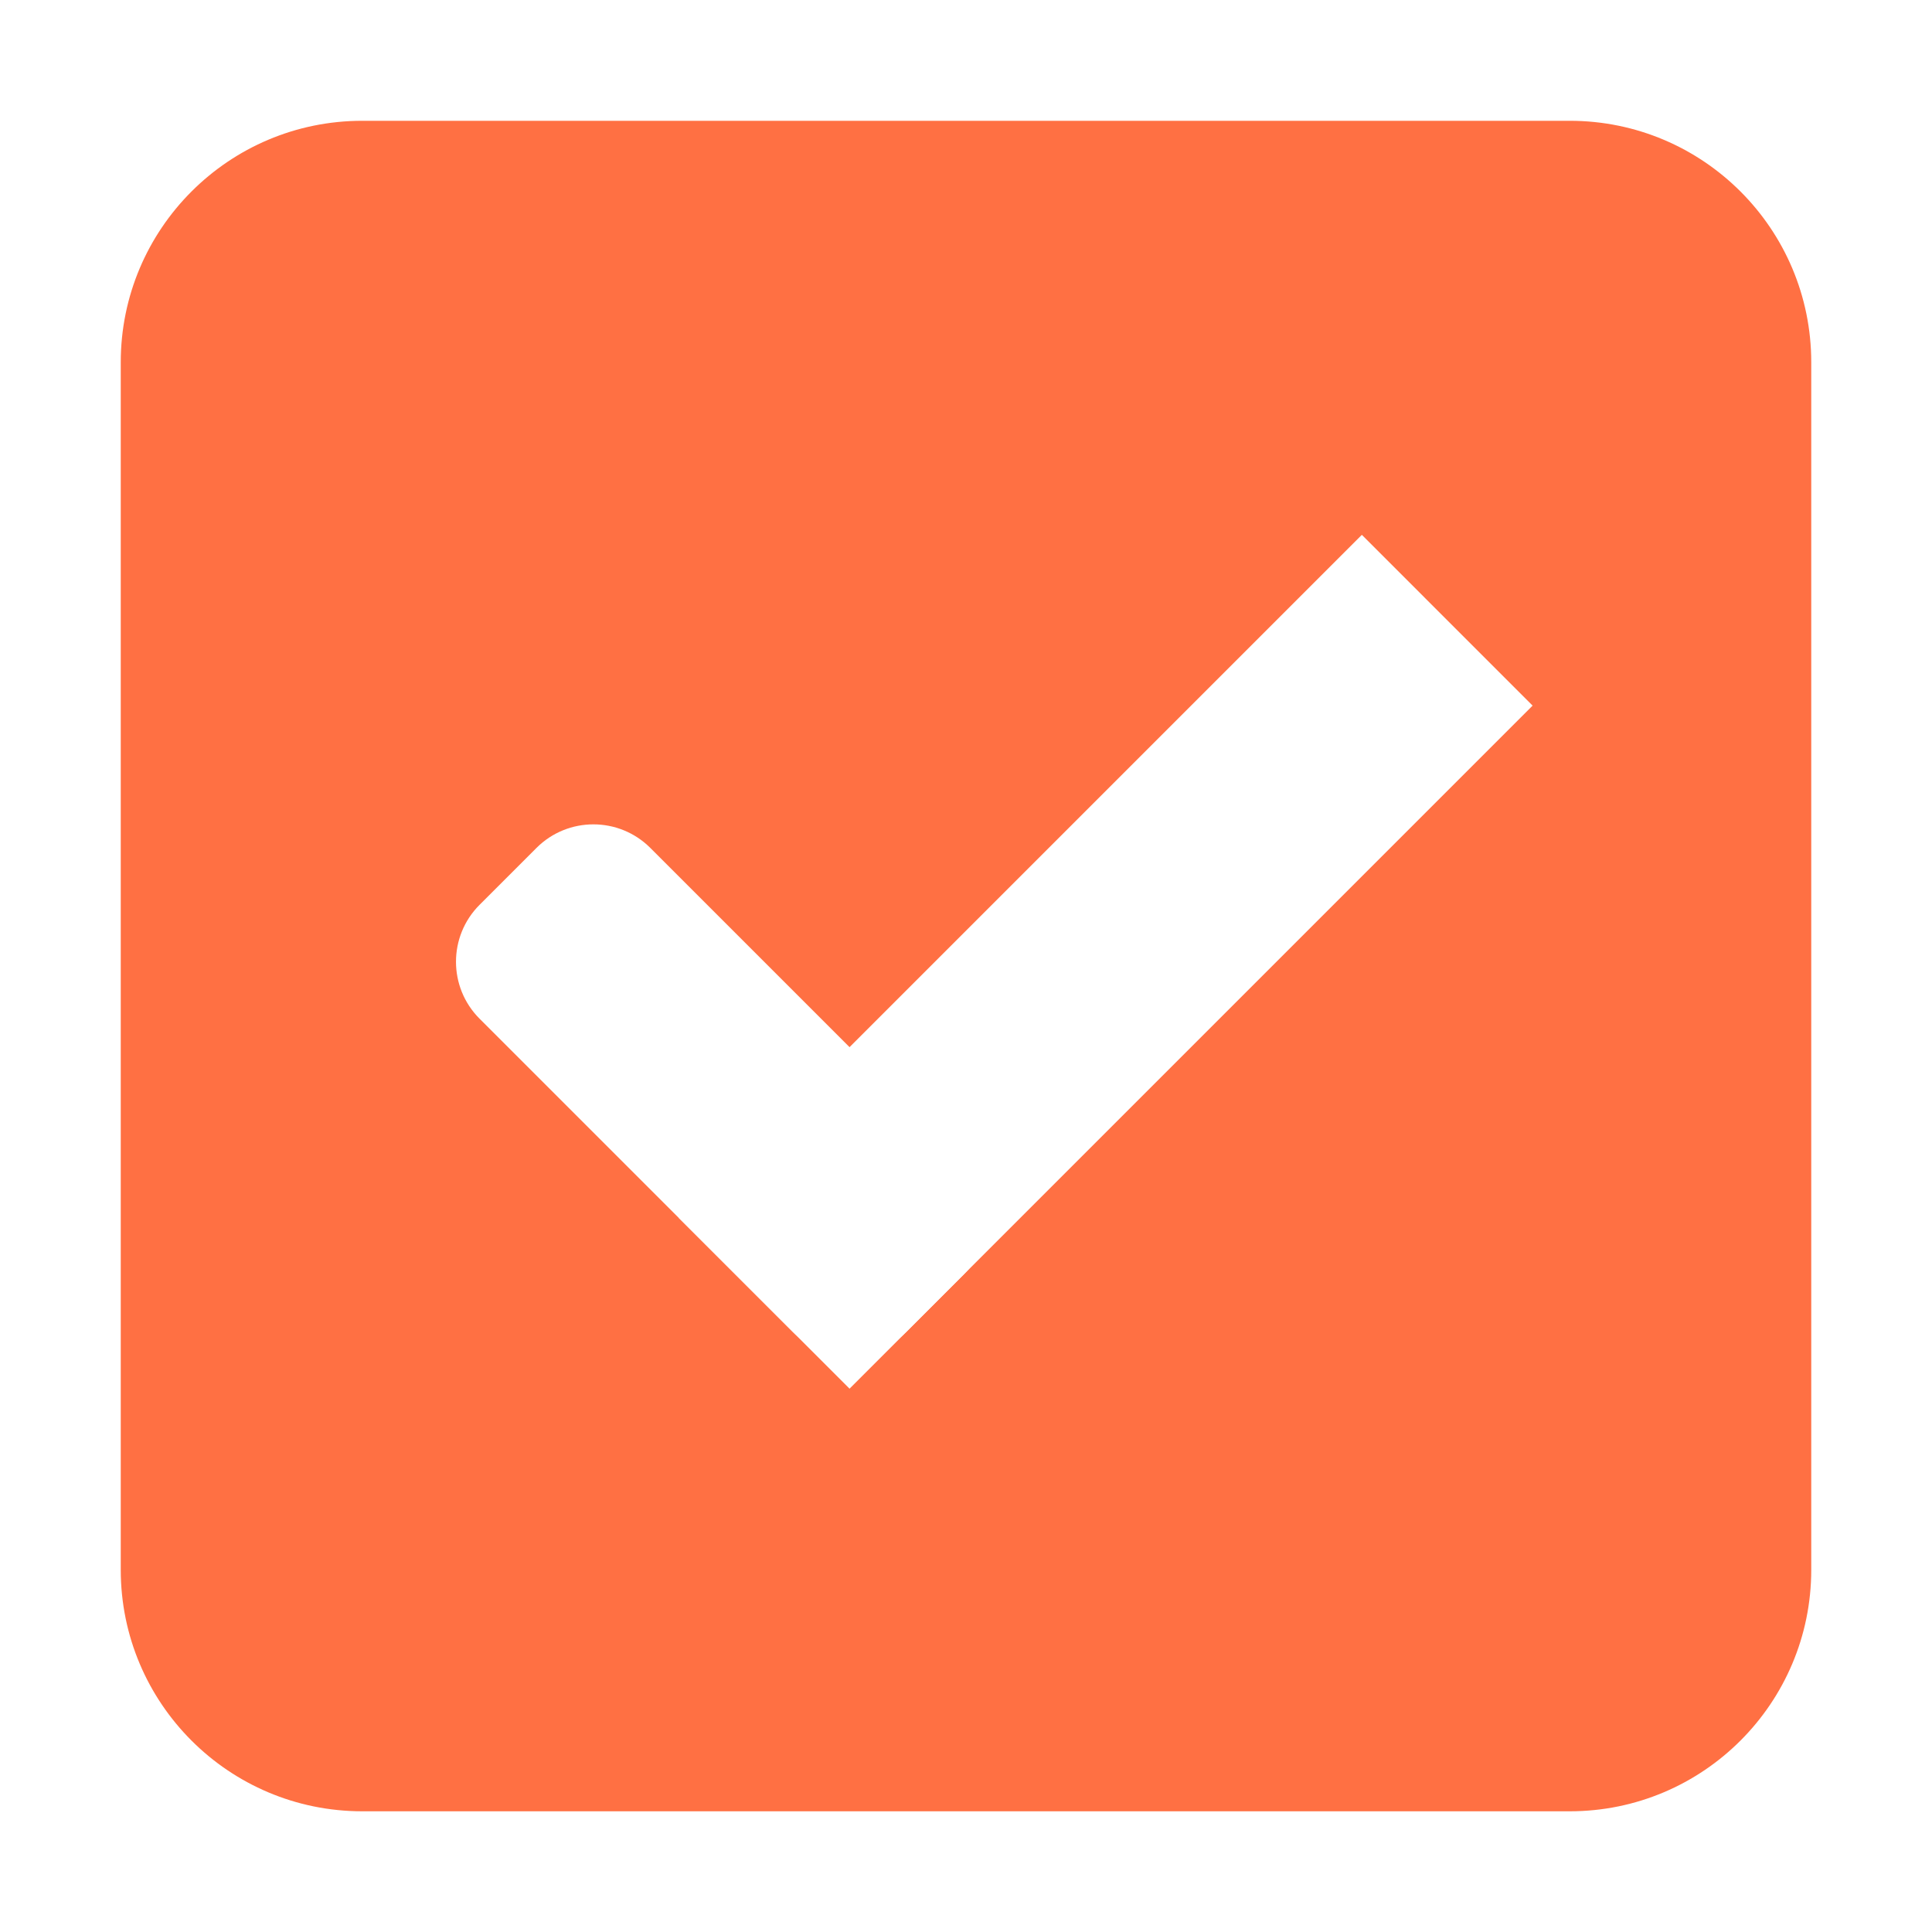
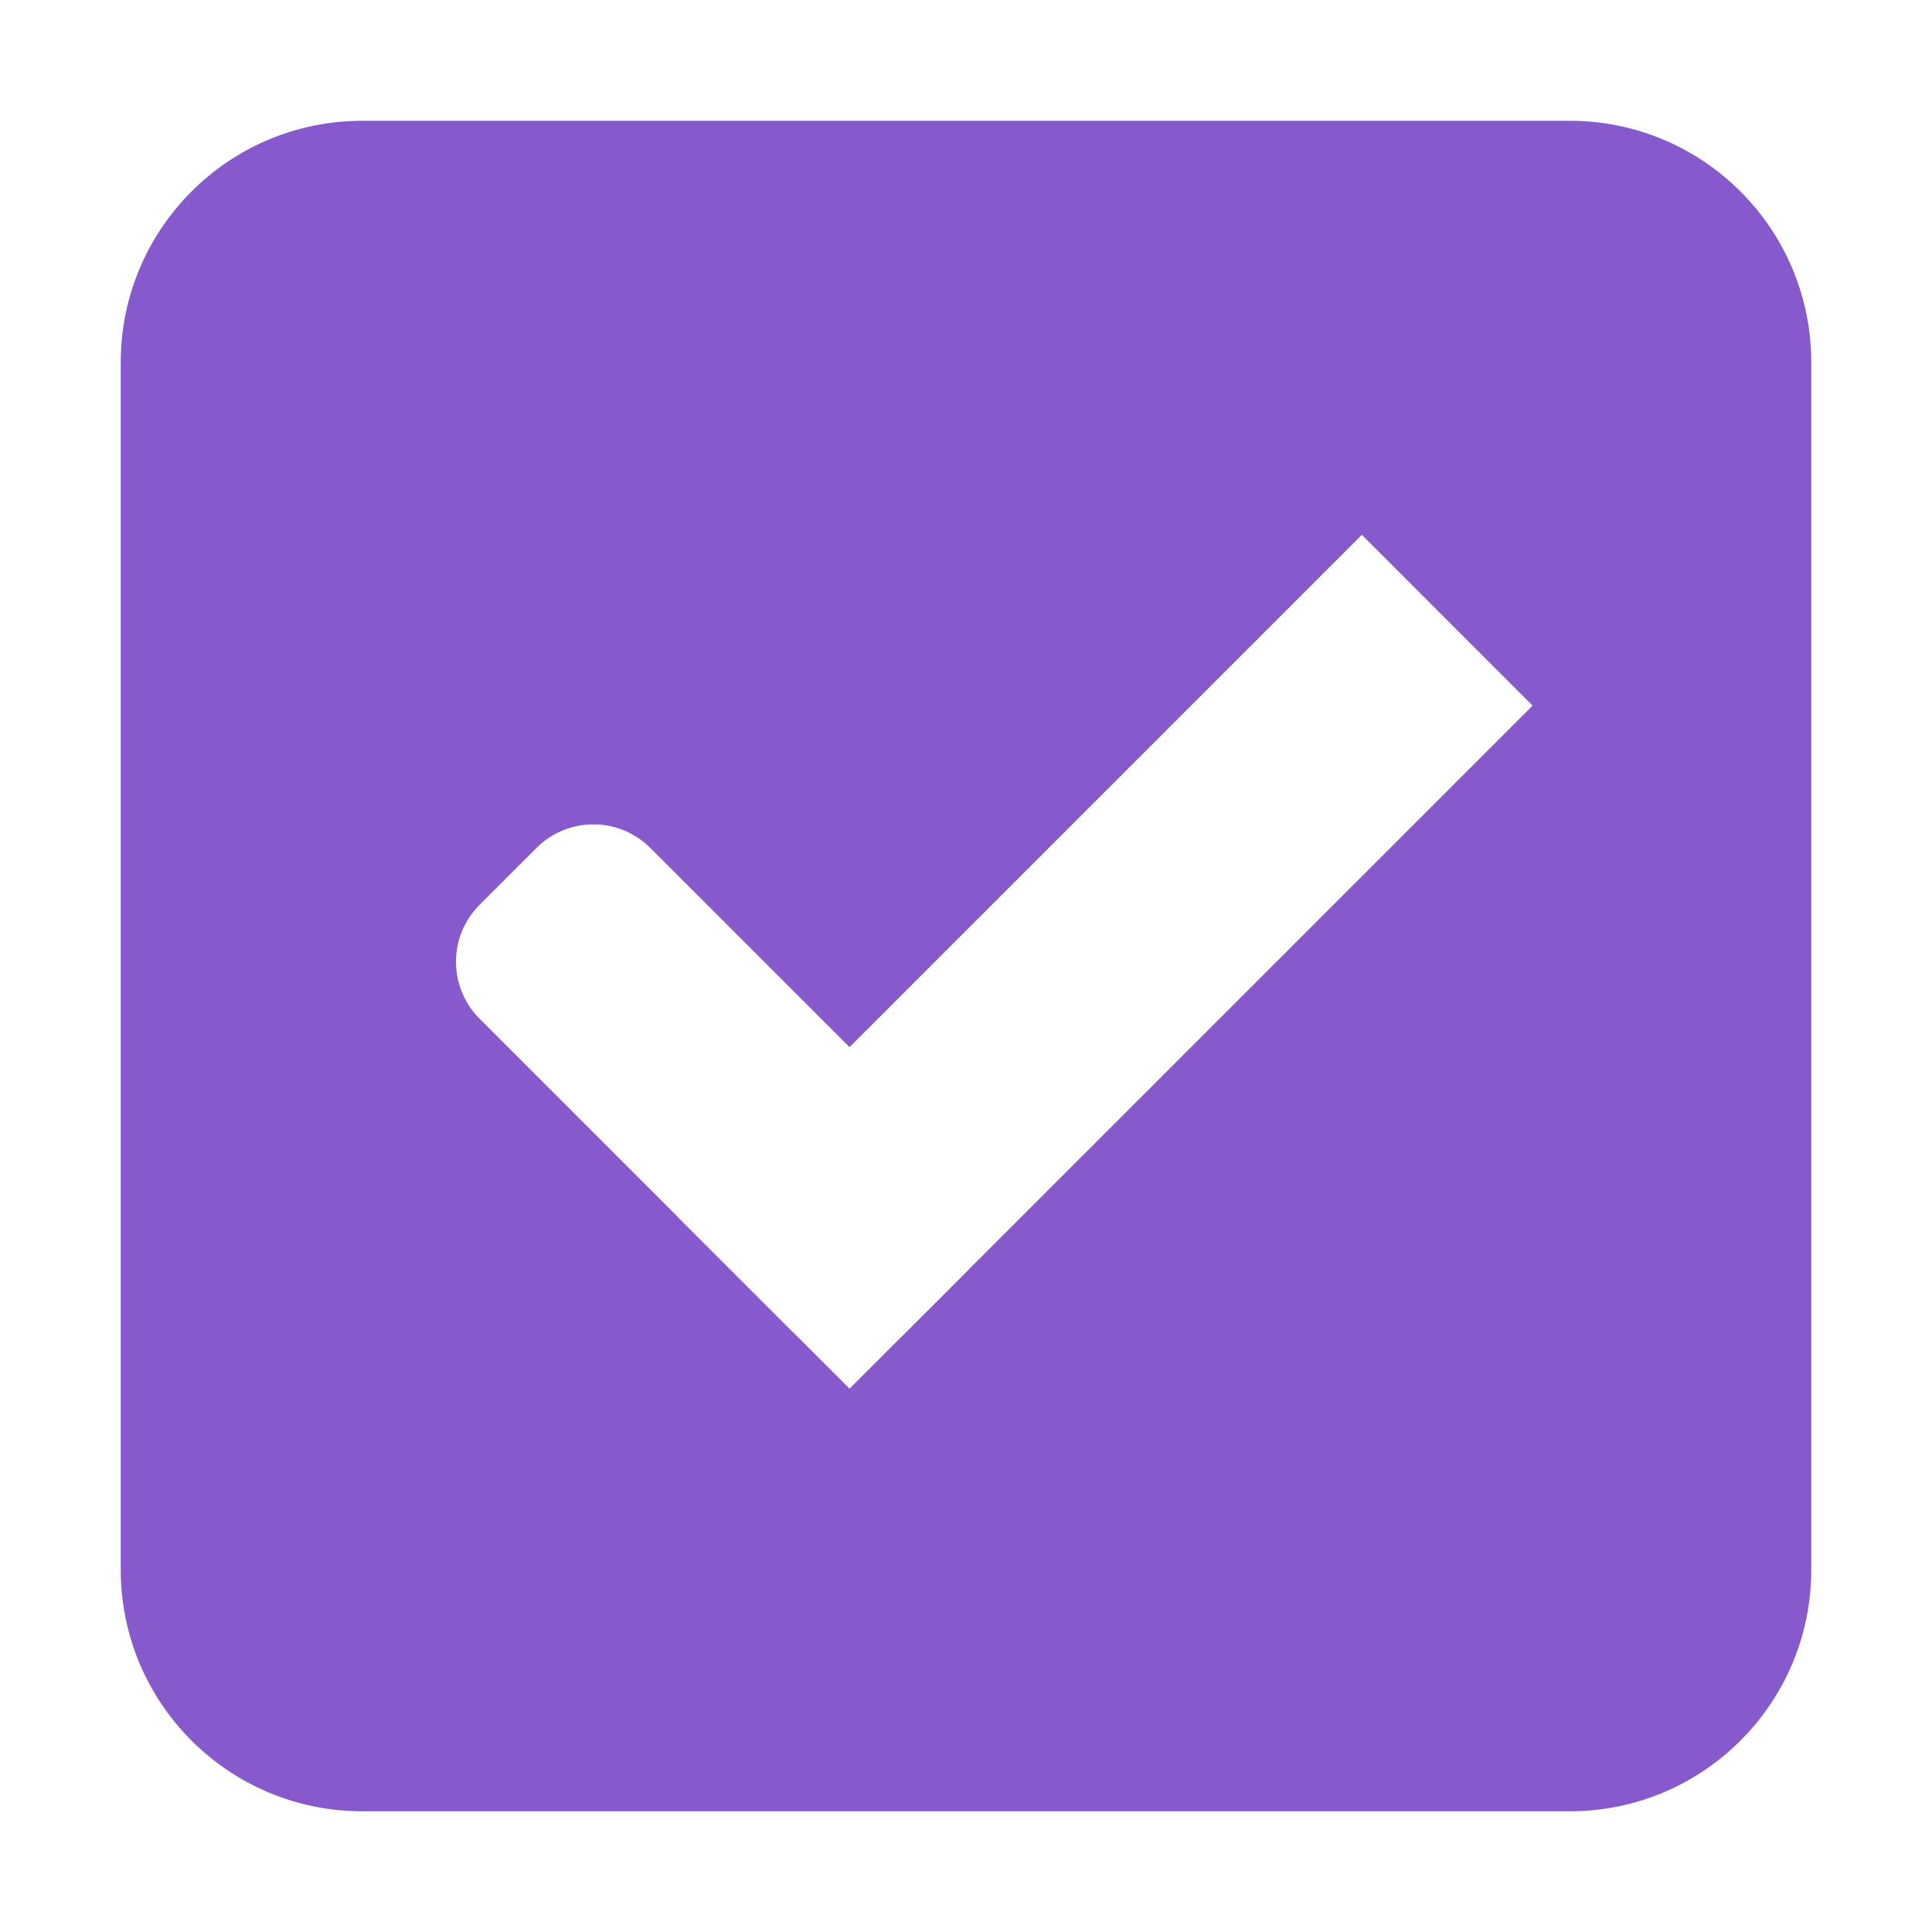
<svg xmlns="http://www.w3.org/2000/svg" xmlns:ns1="http://www.openswatchbook.org/uri/2009/osb" xmlns:xlink="http://www.w3.org/1999/xlink" width="16" height="16" id="svg2" version="1.1">
  <defs id="defs4">
    <linearGradient id="selected_fg_color" ns1:paint="solid">
      <stop style="stop-color:#ffffff;stop-opacity:1;" offset="0" id="stop4169" />
    </linearGradient>
    <linearGradient id="selected_bg_color" ns1:paint="solid">
      <stop style="stop-color:#5294e2;stop-opacity:1;" offset="0" id="stop4166" />
    </linearGradient>
    <linearGradient id="linearGradient7704">
      <stop style="stop-color:#4080fb;stop-opacity:0.745;" offset="0" id="stop7706" />
      <stop style="stop-color:#4080fb;stop-opacity:0.492;" offset="1" id="stop7708" />
    </linearGradient>
    <linearGradient id="linearGradient7694">
      <stop style="stop-color:#0f0f0f;stop-opacity:1;" offset="0" id="stop7696" />
      <stop id="stop7698" offset="0.078" style="stop-color:#171717;stop-opacity:1;" />
      <stop style="stop-color:#171717;stop-opacity:1;" offset="0.974" id="stop7700" />
      <stop style="stop-color:#1b1b1b;stop-opacity:1;" offset="1" id="stop7702" />
    </linearGradient>
    <linearGradient id="linearGradient3969-0-4-9">
      <stop style="stop-color:#353537;stop-opacity:1;" offset="0" id="stop3971-2-2-7" />
      <stop style="stop-color:#4d4f52;stop-opacity:1;" offset="1" id="stop3973-0-5-3" />
    </linearGradient>
    <linearGradient xlink:href="#selected_fg_color" id="linearGradient4171" x1="10.5" y1="1033.362" x2="10.5" y2="1035.362" gradientUnits="userSpaceOnUse" />
    <linearGradient xlink:href="#selected_fg_color" id="linearGradient4173" x1="12" y1="1027.362" x2="12" y2="1035.362" gradientUnits="userSpaceOnUse" />
  </defs>
  <g id="layer1" transform="translate(0,-1036.362)">
    <g id="checkbox-checked-dark" transform="translate(16.83713,14.01041)">
      <g transform="translate(-52.83713,1021.99)" style="display:inline;opacity:1" id="checkbox-checked">
        <g id="checkbox-unchecked-5" style="display:inline" transform="translate(19,0)">
          <g id="sdsd-7">
            <g transform="translate(0,-30)" id="scdsdcd-5">
              <g transform="matrix(0.9295198,0,0,0.9291437,-156.7507,-212.9618)" id="g15812-6-6-1-5" style="display:inline">
                <g style="display:inline" id="g5489-2-9-6-8-8-53" transform="matrix(0.5089163,0,0,0.5173982,161.7932,197.5643)">
                  <g id="g5428-8-1-4-0-0-4" />
                </g>
              </g>
              <rect style="color:#000000;display:inline;overflow:visible;visibility:visible;fill:none;stroke:none;stroke-width:2;marker:none;enable-background:accumulate" id="rect13523-7" width="16" height="16" x="17" y="30.362" />
              <g id="g5400-6">
-                 <rect rx="2" y="31.362" x="18" height="14" width="14" id="rect5147-9-1-5-7-6-7" style="color:#000000;display:inline;overflow:visible;visibility:visible;fill:#ff7043;fill-opacity:1;stroke:#000000;stroke-width:0;stroke-linecap:butt;stroke-linejoin:round;stroke-miterlimit:4;stroke-dasharray:none;stroke-dashoffset:0;stroke-opacity:1;marker:none;enable-background:accumulate" ry="2" />
+                 <rect rx="2" y="31.362" x="18" height="14" width="14" id="rect5147-9-1-5-7-6-7" style="color:#000000;display:inline;overflow:visible;visibility:visible;fill:#8659cc;fill-opacity:1;stroke:#000000;stroke-width:0;stroke-linecap:butt;stroke-linejoin:round;stroke-miterlimit:4;stroke-dasharray:none;stroke-dashoffset:0;stroke-opacity:1;marker:none;enable-background:accumulate" ry="2" />
              </g>
            </g>
          </g>
        </g>
        <g id="checkbox-checked-dark-7" transform="translate(36,-1036)" style="display:inline">
-           <g id="g3981-6-4" transform="matrix(0.7071068,0.7071068,-0.7071068,0.7071068,729.9547,305.0582)" style="opacity:0.85;fill:#252525;fill-opacity:1" />
+           <g id="g3981-6-4" transform="matrix(0.7071068,0.7071068,-0.7071068,0.7071068,729.9547,305.0582)" style="opacity:0.85;fill:#1d1236;fill-opacity:1" />
          <g id="g4049-2" transform="matrix(0.7071068,0.7071068,-0.7071068,0.7071068,727.9444,295.3112)">
            <g id="g4056-7" transform="translate(12.37438,11.53123)">
              <g id="g3981-0" transform="translate(-3,-4.999983)" style="fill:#3b3c3e;fill-opacity:1">
                <rect ry="0.667" rx="0.667" y="1033.362" x="8" height="2" width="5" id="rect3977-39" style="fill:url(#linearGradient4171);fill-opacity:1;stroke:none" />
                <rect ry="0" y="1027.362" x="11" height="8" width="2" id="rect3979-7" style="fill:url(#linearGradient4173);fill-opacity:1;stroke:none" />
              </g>
              <rect style="fill:#eeeeee;fill-opacity:0;stroke:none" id="rect4047-81" width="3" height="1" x="5" y="-8" transform="translate(0,1036.362)" />
            </g>
          </g>
        </g>
      </g>
    </g>
  </g>
</svg>
